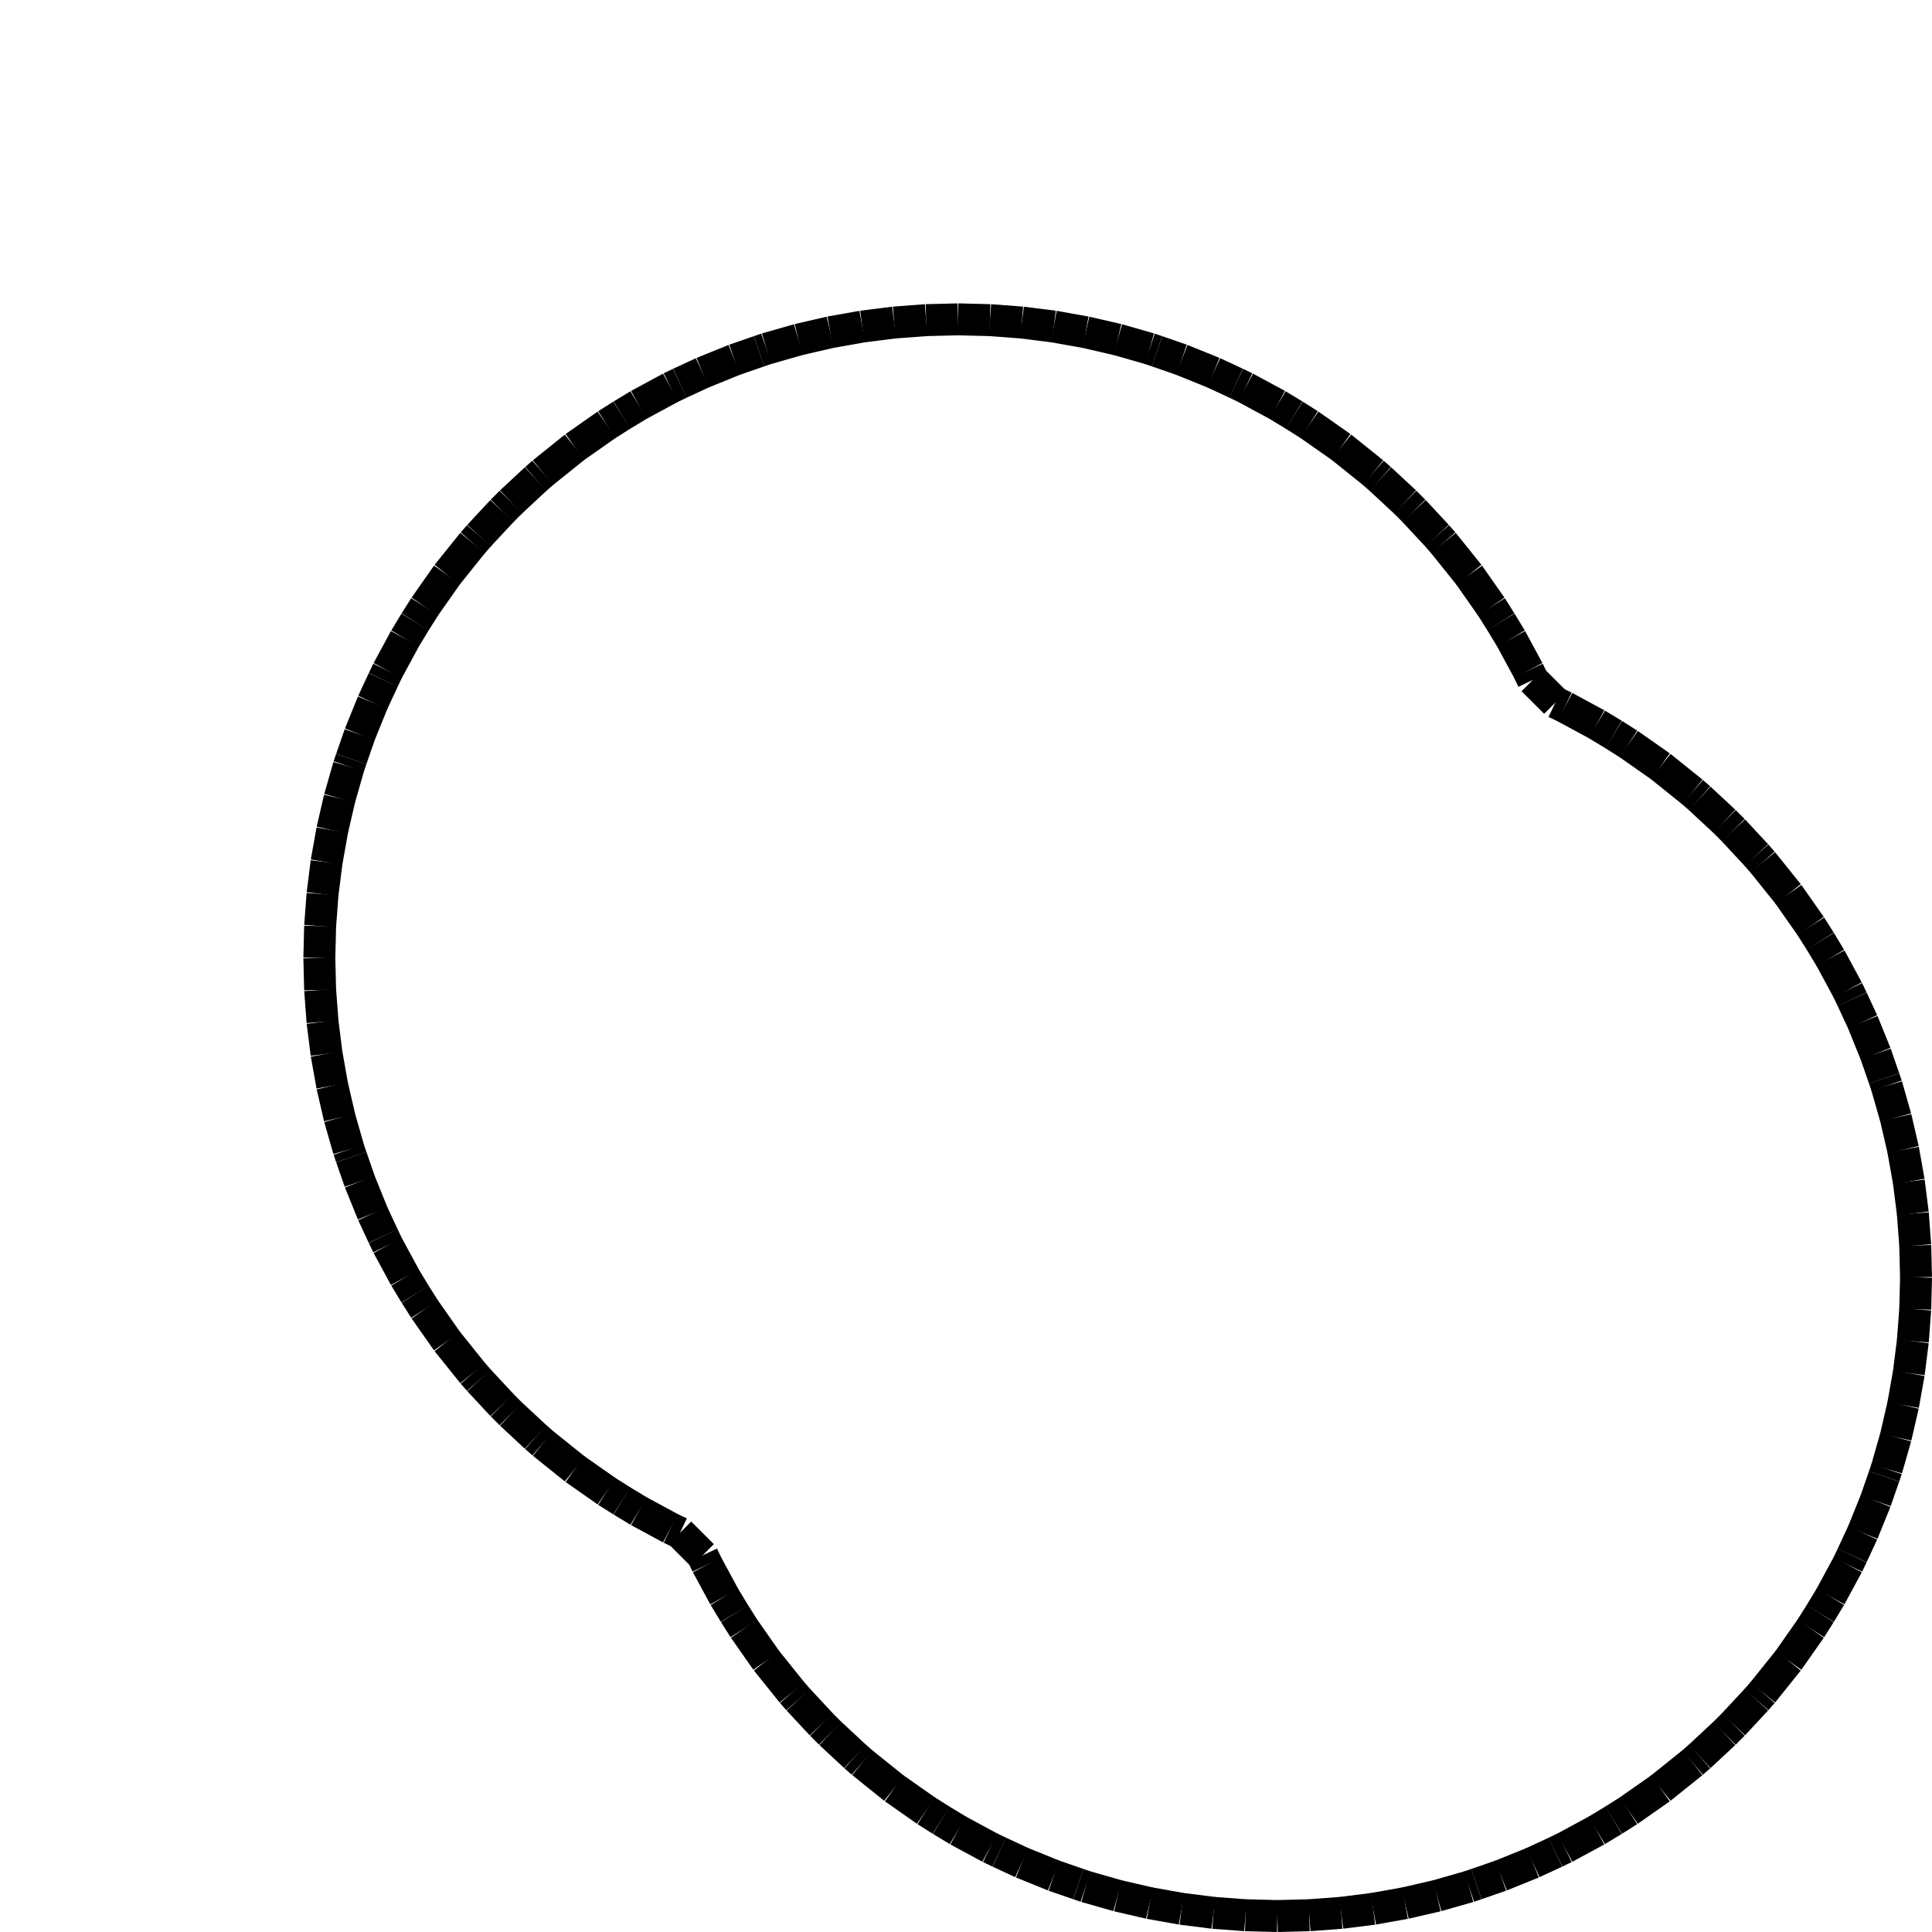
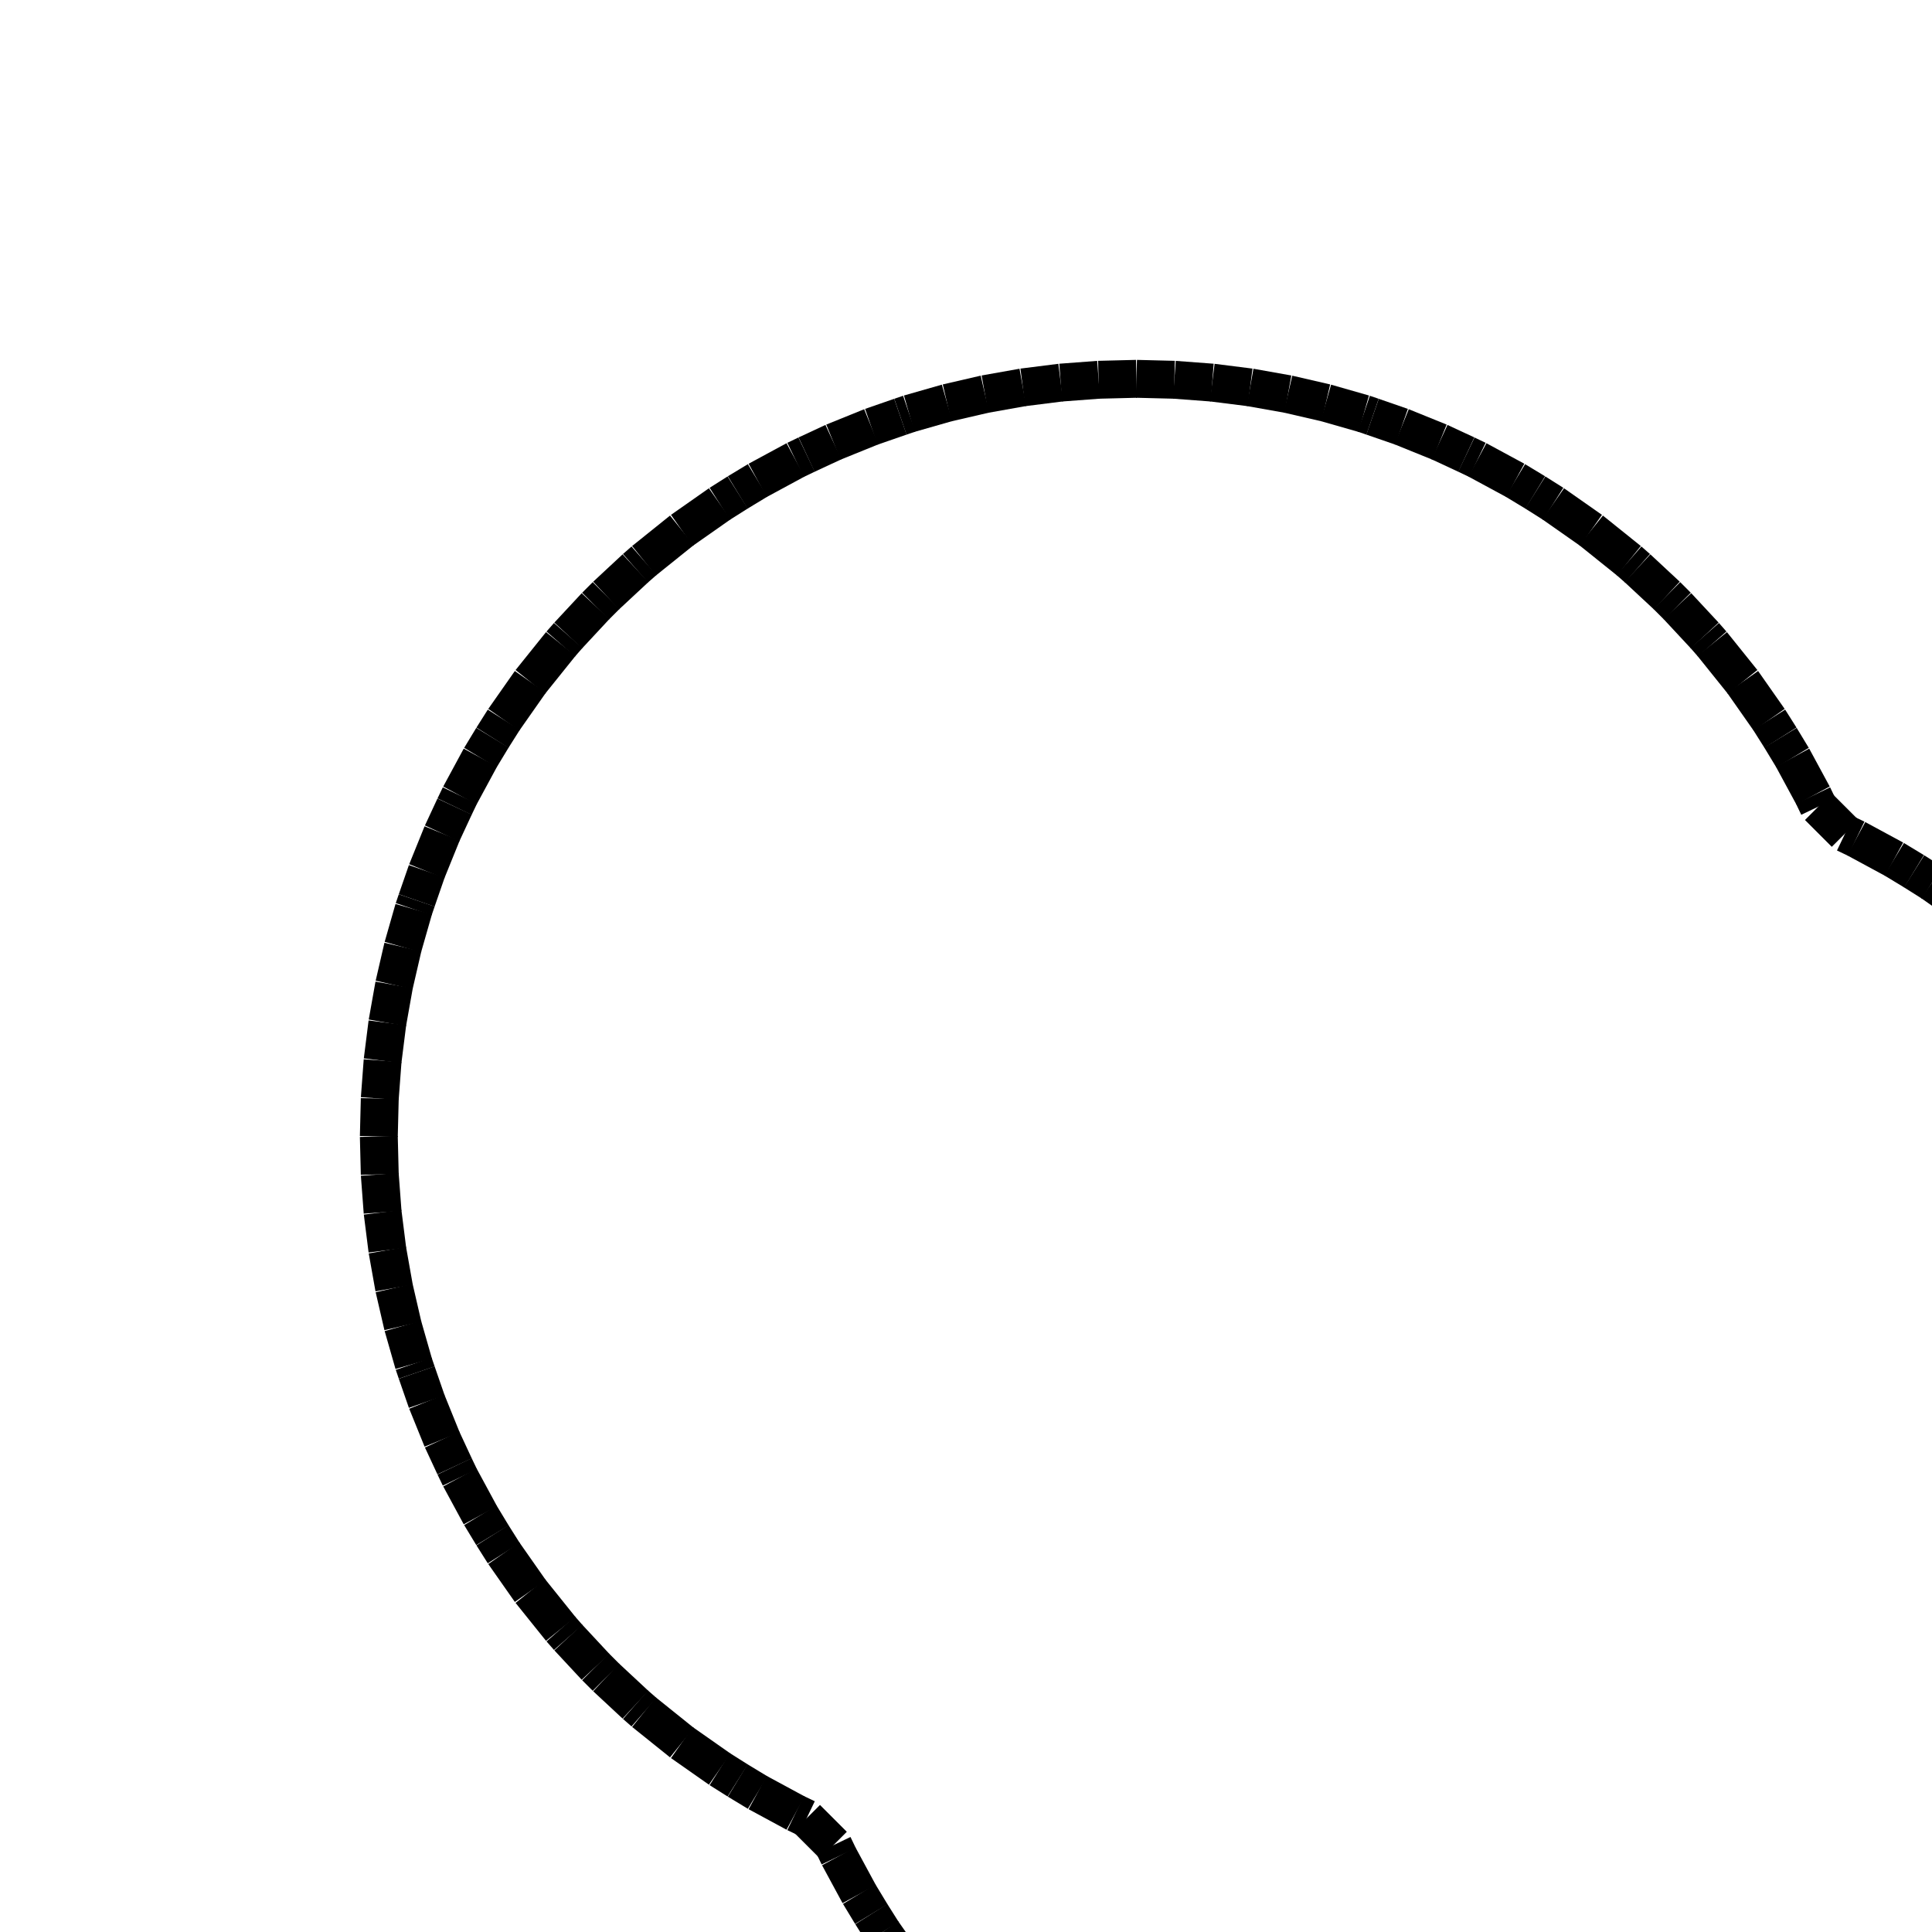
<svg xmlns="http://www.w3.org/2000/svg" viewbox="0 0 88 88">
-   <line x1="30" y1="10" x2="30" y2="10" style="fill:none; stroke:black; stroke-width:1" />
-   <line x1="30" y1="10" x2="30" y2="10" style="fill:none; stroke:black; stroke-width:1" />
  <line x1="23.768" y1="11" x2="24" y2="10.921" style="fill:none; stroke:black; stroke-width:1" />
  <line x1="24" y1="10.921" x2="25" y2="10.635" style="fill:none; stroke:black; stroke-width:1" />
  <line x1="25" y1="10.635" x2="26" y2="10.404" style="fill:none; stroke:black; stroke-width:1" />
  <line x1="26" y1="10.404" x2="27" y2="10.226" style="fill:none; stroke:black; stroke-width:1" />
  <line x1="27" y1="10.226" x2="28" y2="10.1" style="fill:none; stroke:black; stroke-width:1" />
  <line x1="28" y1="10.1" x2="29" y2="10.025" style="fill:none; stroke:black; stroke-width:1" />
  <line x1="29" y1="10.025" x2="30" y2="10" style="fill:none; stroke:black; stroke-width:1" />
  <line x1="30" y1="10" x2="31" y2="10.025" style="fill:none; stroke:black; stroke-width:1" />
  <line x1="31" y1="10.025" x2="32" y2="10.1" style="fill:none; stroke:black; stroke-width:1" />
  <line x1="32" y1="10.1" x2="33" y2="10.226" style="fill:none; stroke:black; stroke-width:1" />
  <line x1="33" y1="10.226" x2="34" y2="10.404" style="fill:none; stroke:black; stroke-width:1" />
  <line x1="34" y1="10.404" x2="35" y2="10.635" style="fill:none; stroke:black; stroke-width:1" />
  <line x1="35" y1="10.635" x2="36" y2="10.921" style="fill:none; stroke:black; stroke-width:1" />
  <line x1="36" y1="10.921" x2="36.232" y2="11" style="fill:none; stroke:black; stroke-width:1" />
  <line x1="21.292" y1="12" x2="22" y2="11.671" style="fill:none; stroke:black; stroke-width:1" />
  <line x1="22" y1="11.671" x2="23" y2="11.266" style="fill:none; stroke:black; stroke-width:1" />
  <line x1="23" y1="11.266" x2="23.768" y2="11" style="fill:none; stroke:black; stroke-width:1" />
  <line x1="36.232" y1="11" x2="37" y2="11.266" style="fill:none; stroke:black; stroke-width:1" />
  <line x1="37" y1="11.266" x2="38" y2="11.671" style="fill:none; stroke:black; stroke-width:1" />
  <line x1="38" y1="11.671" x2="38.708" y2="12" style="fill:none; stroke:black; stroke-width:1" />
  <line x1="19.473" y1="13" x2="20" y2="12.681" style="fill:none; stroke:black; stroke-width:1" />
  <line x1="20" y1="12.681" x2="21" y2="12.14" style="fill:none; stroke:black; stroke-width:1" />
  <line x1="21" y1="12.14" x2="21.292" y2="12" style="fill:none; stroke:black; stroke-width:1" />
  <line x1="38.708" y1="12" x2="39" y2="12.14" style="fill:none; stroke:black; stroke-width:1" />
  <line x1="39" y1="12.14" x2="40" y2="12.681" style="fill:none; stroke:black; stroke-width:1" />
  <line x1="40" y1="12.681" x2="40.527" y2="13" style="fill:none; stroke:black; stroke-width:1" />
-   <line x1="18" y1="14" x2="18" y2="14" style="fill:none; stroke:black; stroke-width:1" />
  <line x1="18" y1="14" x2="19" y2="13.299" style="fill:none; stroke:black; stroke-width:1" />
  <line x1="19" y1="13.299" x2="19.473" y2="13" style="fill:none; stroke:black; stroke-width:1" />
  <line x1="40.527" y1="13" x2="41" y2="13.299" style="fill:none; stroke:black; stroke-width:1" />
  <line x1="41" y1="13.299" x2="42" y2="14" style="fill:none; stroke:black; stroke-width:1" />
-   <line x1="42" y1="14" x2="42" y2="14" style="fill:none; stroke:black; stroke-width:1" />
  <line x1="16.775" y1="15" x2="17" y2="14.803" style="fill:none; stroke:black; stroke-width:1" />
  <line x1="17" y1="14.803" x2="18" y2="14" style="fill:none; stroke:black; stroke-width:1" />
  <line x1="42" y1="14" x2="43" y2="14.803" style="fill:none; stroke:black; stroke-width:1" />
  <line x1="43" y1="14.803" x2="43.225" y2="15" style="fill:none; stroke:black; stroke-width:1" />
  <line x1="15.721" y1="16" x2="16" y2="15.721" style="fill:none; stroke:black; stroke-width:1" />
  <line x1="16" y1="15.721" x2="16.775" y2="15" style="fill:none; stroke:black; stroke-width:1" />
  <line x1="43.225" y1="15" x2="44" y2="15.721" style="fill:none; stroke:black; stroke-width:1" />
  <line x1="44" y1="15.721" x2="44.279" y2="16" style="fill:none; stroke:black; stroke-width:1" />
  <line x1="14.803" y1="17" x2="15" y2="16.775" style="fill:none; stroke:black; stroke-width:1" />
  <line x1="15" y1="16.775" x2="15.721" y2="16" style="fill:none; stroke:black; stroke-width:1" />
  <line x1="44.279" y1="16" x2="45" y2="16.775" style="fill:none; stroke:black; stroke-width:1" />
  <line x1="45" y1="16.775" x2="45.197" y2="17" style="fill:none; stroke:black; stroke-width:1" />
-   <line x1="14" y1="18" x2="14" y2="18" style="fill:none; stroke:black; stroke-width:1" />
  <line x1="14" y1="18" x2="14.803" y2="17" style="fill:none; stroke:black; stroke-width:1" />
  <line x1="45.197" y1="17" x2="46" y2="18" style="fill:none; stroke:black; stroke-width:1" />
-   <line x1="46" y1="18" x2="46" y2="18" style="fill:none; stroke:black; stroke-width:1" />
  <line x1="13.299" y1="19" x2="14" y2="18" style="fill:none; stroke:black; stroke-width:1" />
  <line x1="46" y1="18" x2="46.701" y2="19" style="fill:none; stroke:black; stroke-width:1" />
  <line x1="12.681" y1="20" x2="13" y2="19.473" style="fill:none; stroke:black; stroke-width:1" />
  <line x1="13" y1="19.473" x2="13.299" y2="19" style="fill:none; stroke:black; stroke-width:1" />
  <line x1="46.701" y1="19" x2="47" y2="19.473" style="fill:none; stroke:black; stroke-width:1" />
  <line x1="47" y1="19.473" x2="47.319" y2="20" style="fill:none; stroke:black; stroke-width:1" />
  <line x1="12.14" y1="21" x2="12.681" y2="20" style="fill:none; stroke:black; stroke-width:1" />
  <line x1="47.319" y1="20" x2="47.86" y2="21" style="fill:none; stroke:black; stroke-width:1" />
  <line x1="11.671" y1="22" x2="12" y2="21.292" style="fill:none; stroke:black; stroke-width:1" />
  <line x1="12" y1="21.292" x2="12.14" y2="21" style="fill:none; stroke:black; stroke-width:1" />
  <line x1="47.86" y1="21" x2="48" y2="21.292" style="fill:none; stroke:black; stroke-width:1" />
  <line x1="48" y1="21.292" x2="48.708" y2="22" style="fill:none; stroke:black; stroke-width:1" />
  <line x1="11.266" y1="23" x2="11.671" y2="22" style="fill:none; stroke:black; stroke-width:1" />
  <line x1="48.708" y1="22" x2="49" y2="22.14" style="fill:none; stroke:black; stroke-width:1" />
  <line x1="49" y1="22.14" x2="50" y2="22.681" style="fill:none; stroke:black; stroke-width:1" />
  <line x1="50" y1="22.681" x2="50.527" y2="23" style="fill:none; stroke:black; stroke-width:1" />
  <line x1="10.921" y1="24" x2="11" y2="23.768" style="fill:none; stroke:black; stroke-width:1" />
  <line x1="11" y1="23.768" x2="11.266" y2="23" style="fill:none; stroke:black; stroke-width:1" />
  <line x1="50.527" y1="23" x2="51" y2="23.299" style="fill:none; stroke:black; stroke-width:1" />
  <line x1="51" y1="23.299" x2="52" y2="24" style="fill:none; stroke:black; stroke-width:1" />
-   <line x1="52" y1="24" x2="52" y2="24" style="fill:none; stroke:black; stroke-width:1" />
  <line x1="10.635" y1="25" x2="10.921" y2="24" style="fill:none; stroke:black; stroke-width:1" />
  <line x1="52" y1="24" x2="53" y2="24.803" style="fill:none; stroke:black; stroke-width:1" />
  <line x1="53" y1="24.803" x2="53.225" y2="25" style="fill:none; stroke:black; stroke-width:1" />
  <line x1="10.404" y1="26" x2="10.635" y2="25" style="fill:none; stroke:black; stroke-width:1" />
  <line x1="53.225" y1="25" x2="54" y2="25.721" style="fill:none; stroke:black; stroke-width:1" />
  <line x1="54" y1="25.721" x2="54.279" y2="26" style="fill:none; stroke:black; stroke-width:1" />
  <line x1="10.226" y1="27" x2="10.404" y2="26" style="fill:none; stroke:black; stroke-width:1" />
  <line x1="54.279" y1="26" x2="55" y2="26.775" style="fill:none; stroke:black; stroke-width:1" />
  <line x1="55" y1="26.775" x2="55.197" y2="27" style="fill:none; stroke:black; stroke-width:1" />
  <line x1="10.1" y1="28" x2="10.226" y2="27" style="fill:none; stroke:black; stroke-width:1" />
  <line x1="55.197" y1="27" x2="56" y2="28" style="fill:none; stroke:black; stroke-width:1" />
-   <line x1="56" y1="28" x2="56" y2="28" style="fill:none; stroke:black; stroke-width:1" />
  <line x1="10.025" y1="29" x2="10.1" y2="28" style="fill:none; stroke:black; stroke-width:1" />
  <line x1="56" y1="28" x2="56.701" y2="29" style="fill:none; stroke:black; stroke-width:1" />
-   <line x1="10" y1="30" x2="10" y2="30" style="fill:none; stroke:black; stroke-width:1" />
  <line x1="10" y1="30" x2="10.025" y2="29" style="fill:none; stroke:black; stroke-width:1" />
  <line x1="56.701" y1="29" x2="57" y2="29.473" style="fill:none; stroke:black; stroke-width:1" />
  <line x1="57" y1="29.473" x2="57.319" y2="30" style="fill:none; stroke:black; stroke-width:1" />
-   <line x1="10" y1="30" x2="10" y2="30" style="fill:none; stroke:black; stroke-width:1" />
  <line x1="10.025" y1="31" x2="10" y2="30" style="fill:none; stroke:black; stroke-width:1" />
  <line x1="57.319" y1="30" x2="57.86" y2="31" style="fill:none; stroke:black; stroke-width:1" />
  <line x1="10.1" y1="32" x2="10.025" y2="31" style="fill:none; stroke:black; stroke-width:1" />
  <line x1="57.86" y1="31" x2="58" y2="31.292" style="fill:none; stroke:black; stroke-width:1" />
  <line x1="58" y1="31.292" x2="58.329" y2="32" style="fill:none; stroke:black; stroke-width:1" />
  <line x1="10.226" y1="33" x2="10.1" y2="32" style="fill:none; stroke:black; stroke-width:1" />
  <line x1="58.329" y1="32" x2="58.734" y2="33" style="fill:none; stroke:black; stroke-width:1" />
  <line x1="10.404" y1="34" x2="10.226" y2="33" style="fill:none; stroke:black; stroke-width:1" />
  <line x1="58.734" y1="33" x2="59" y2="33.768" style="fill:none; stroke:black; stroke-width:1" />
  <line x1="59" y1="33.768" x2="59.079" y2="34" style="fill:none; stroke:black; stroke-width:1" />
  <line x1="10.635" y1="35" x2="10.404" y2="34" style="fill:none; stroke:black; stroke-width:1" />
  <line x1="59.079" y1="34" x2="59.365" y2="35" style="fill:none; stroke:black; stroke-width:1" />
  <line x1="10.921" y1="36" x2="10.635" y2="35" style="fill:none; stroke:black; stroke-width:1" />
  <line x1="59.365" y1="35" x2="59.596" y2="36" style="fill:none; stroke:black; stroke-width:1" />
  <line x1="11" y1="36.232" x2="10.921" y2="36" style="fill:none; stroke:black; stroke-width:1" />
  <line x1="11.266" y1="37" x2="11" y2="36.232" style="fill:none; stroke:black; stroke-width:1" />
  <line x1="59.596" y1="36" x2="59.774" y2="37" style="fill:none; stroke:black; stroke-width:1" />
  <line x1="11.671" y1="38" x2="11.266" y2="37" style="fill:none; stroke:black; stroke-width:1" />
  <line x1="59.774" y1="37" x2="59.9" y2="38" style="fill:none; stroke:black; stroke-width:1" />
  <line x1="12" y1="38.708" x2="11.671" y2="38" style="fill:none; stroke:black; stroke-width:1" />
  <line x1="12.14" y1="39" x2="12" y2="38.708" style="fill:none; stroke:black; stroke-width:1" />
  <line x1="59.9" y1="38" x2="59.975" y2="39" style="fill:none; stroke:black; stroke-width:1" />
  <line x1="12.681" y1="40" x2="12.14" y2="39" style="fill:none; stroke:black; stroke-width:1" />
  <line x1="59.975" y1="39" x2="60" y2="40" style="fill:none; stroke:black; stroke-width:1" />
-   <line x1="60" y1="40" x2="60" y2="40" style="fill:none; stroke:black; stroke-width:1" />
  <line x1="13" y1="40.527" x2="12.681" y2="40" style="fill:none; stroke:black; stroke-width:1" />
  <line x1="13.299" y1="41" x2="13" y2="40.527" style="fill:none; stroke:black; stroke-width:1" />
  <line x1="60" y1="40" x2="59.975" y2="41" style="fill:none; stroke:black; stroke-width:1" />
-   <line x1="60" y1="40" x2="60" y2="40" style="fill:none; stroke:black; stroke-width:1" />
  <line x1="14" y1="42" x2="13.299" y2="41" style="fill:none; stroke:black; stroke-width:1" />
  <line x1="59.975" y1="41" x2="59.9" y2="42" style="fill:none; stroke:black; stroke-width:1" />
-   <line x1="14" y1="42" x2="14" y2="42" style="fill:none; stroke:black; stroke-width:1" />
  <line x1="14.803" y1="43" x2="14" y2="42" style="fill:none; stroke:black; stroke-width:1" />
  <line x1="59.9" y1="42" x2="59.774" y2="43" style="fill:none; stroke:black; stroke-width:1" />
  <line x1="15" y1="43.225" x2="14.803" y2="43" style="fill:none; stroke:black; stroke-width:1" />
  <line x1="15.721" y1="44" x2="15" y2="43.225" style="fill:none; stroke:black; stroke-width:1" />
  <line x1="59.774" y1="43" x2="59.596" y2="44" style="fill:none; stroke:black; stroke-width:1" />
  <line x1="16" y1="44.279" x2="15.721" y2="44" style="fill:none; stroke:black; stroke-width:1" />
  <line x1="16.775" y1="45" x2="16" y2="44.279" style="fill:none; stroke:black; stroke-width:1" />
  <line x1="59.596" y1="44" x2="59.365" y2="45" style="fill:none; stroke:black; stroke-width:1" />
  <line x1="17" y1="45.197" x2="16.775" y2="45" style="fill:none; stroke:black; stroke-width:1" />
  <line x1="18" y1="46" x2="17" y2="45.197" style="fill:none; stroke:black; stroke-width:1" />
  <line x1="59.365" y1="45" x2="59.079" y2="46" style="fill:none; stroke:black; stroke-width:1" />
-   <line x1="18" y1="46" x2="18" y2="46" style="fill:none; stroke:black; stroke-width:1" />
  <line x1="19" y1="46.701" x2="18" y2="46" style="fill:none; stroke:black; stroke-width:1" />
  <line x1="19.473" y1="47" x2="19" y2="46.701" style="fill:none; stroke:black; stroke-width:1" />
  <line x1="59" y1="46.232" x2="58.734" y2="47" style="fill:none; stroke:black; stroke-width:1" />
  <line x1="59.079" y1="46" x2="59" y2="46.232" style="fill:none; stroke:black; stroke-width:1" />
  <line x1="20" y1="47.319" x2="19.473" y2="47" style="fill:none; stroke:black; stroke-width:1" />
  <line x1="21" y1="47.86" x2="20" y2="47.319" style="fill:none; stroke:black; stroke-width:1" />
  <line x1="21.292" y1="48" x2="21" y2="47.86" style="fill:none; stroke:black; stroke-width:1" />
  <line x1="58.734" y1="47" x2="58.329" y2="48" style="fill:none; stroke:black; stroke-width:1" />
  <line x1="22" y1="48.708" x2="21.292" y2="48" style="fill:none; stroke:black; stroke-width:1" />
  <line x1="22.14" y1="49" x2="22" y2="48.708" style="fill:none; stroke:black; stroke-width:1" />
  <line x1="58" y1="48.708" x2="57.86" y2="49" style="fill:none; stroke:black; stroke-width:1" />
  <line x1="58.329" y1="48" x2="58" y2="48.708" style="fill:none; stroke:black; stroke-width:1" />
  <line x1="22.681" y1="50" x2="22.14" y2="49" style="fill:none; stroke:black; stroke-width:1" />
  <line x1="57.86" y1="49" x2="57.319" y2="50" style="fill:none; stroke:black; stroke-width:1" />
  <line x1="23" y1="50.527" x2="22.681" y2="50" style="fill:none; stroke:black; stroke-width:1" />
  <line x1="23.299" y1="51" x2="23" y2="50.527" style="fill:none; stroke:black; stroke-width:1" />
  <line x1="57" y1="50.527" x2="56.701" y2="51" style="fill:none; stroke:black; stroke-width:1" />
  <line x1="57.319" y1="50" x2="57" y2="50.527" style="fill:none; stroke:black; stroke-width:1" />
  <line x1="24" y1="52" x2="23.299" y2="51" style="fill:none; stroke:black; stroke-width:1" />
  <line x1="56.701" y1="51" x2="56" y2="52" style="fill:none; stroke:black; stroke-width:1" />
-   <line x1="24" y1="52" x2="24" y2="52" style="fill:none; stroke:black; stroke-width:1" />
  <line x1="24.803" y1="53" x2="24" y2="52" style="fill:none; stroke:black; stroke-width:1" />
  <line x1="56" y1="52" x2="55.197" y2="53" style="fill:none; stroke:black; stroke-width:1" />
-   <line x1="56" y1="52" x2="56" y2="52" style="fill:none; stroke:black; stroke-width:1" />
  <line x1="25" y1="53.225" x2="24.803" y2="53" style="fill:none; stroke:black; stroke-width:1" />
  <line x1="25.721" y1="54" x2="25" y2="53.225" style="fill:none; stroke:black; stroke-width:1" />
  <line x1="55" y1="53.225" x2="54.279" y2="54" style="fill:none; stroke:black; stroke-width:1" />
  <line x1="55.197" y1="53" x2="55" y2="53.225" style="fill:none; stroke:black; stroke-width:1" />
  <line x1="26" y1="54.279" x2="25.721" y2="54" style="fill:none; stroke:black; stroke-width:1" />
  <line x1="26.775" y1="55" x2="26" y2="54.279" style="fill:none; stroke:black; stroke-width:1" />
  <line x1="54" y1="54.279" x2="53.225" y2="55" style="fill:none; stroke:black; stroke-width:1" />
  <line x1="54.279" y1="54" x2="54" y2="54.279" style="fill:none; stroke:black; stroke-width:1" />
  <line x1="27" y1="55.197" x2="26.775" y2="55" style="fill:none; stroke:black; stroke-width:1" />
  <line x1="28" y1="56" x2="27" y2="55.197" style="fill:none; stroke:black; stroke-width:1" />
  <line x1="53" y1="55.197" x2="52" y2="56" style="fill:none; stroke:black; stroke-width:1" />
  <line x1="53.225" y1="55" x2="53" y2="55.197" style="fill:none; stroke:black; stroke-width:1" />
-   <line x1="28" y1="56" x2="28" y2="56" style="fill:none; stroke:black; stroke-width:1" />
  <line x1="29" y1="56.701" x2="28" y2="56" style="fill:none; stroke:black; stroke-width:1" />
  <line x1="29.473" y1="57" x2="29" y2="56.701" style="fill:none; stroke:black; stroke-width:1" />
  <line x1="51" y1="56.701" x2="50.527" y2="57" style="fill:none; stroke:black; stroke-width:1" />
  <line x1="52" y1="56" x2="51" y2="56.701" style="fill:none; stroke:black; stroke-width:1" />
-   <line x1="52" y1="56" x2="52" y2="56" style="fill:none; stroke:black; stroke-width:1" />
  <line x1="30" y1="57.319" x2="29.473" y2="57" style="fill:none; stroke:black; stroke-width:1" />
  <line x1="31" y1="57.86" x2="30" y2="57.319" style="fill:none; stroke:black; stroke-width:1" />
  <line x1="31.292" y1="58" x2="31" y2="57.86" style="fill:none; stroke:black; stroke-width:1" />
  <line x1="49" y1="57.86" x2="48.708" y2="58" style="fill:none; stroke:black; stroke-width:1" />
  <line x1="50" y1="57.319" x2="49" y2="57.86" style="fill:none; stroke:black; stroke-width:1" />
  <line x1="50.527" y1="57" x2="50" y2="57.319" style="fill:none; stroke:black; stroke-width:1" />
  <line x1="32" y1="58.329" x2="31.292" y2="58" style="fill:none; stroke:black; stroke-width:1" />
  <line x1="33" y1="58.734" x2="32" y2="58.329" style="fill:none; stroke:black; stroke-width:1" />
  <line x1="33.768" y1="59" x2="33" y2="58.734" style="fill:none; stroke:black; stroke-width:1" />
  <line x1="47" y1="58.734" x2="46.232" y2="59" style="fill:none; stroke:black; stroke-width:1" />
  <line x1="48" y1="58.329" x2="47" y2="58.734" style="fill:none; stroke:black; stroke-width:1" />
  <line x1="48.708" y1="58" x2="48" y2="58.329" style="fill:none; stroke:black; stroke-width:1" />
  <line x1="34" y1="59.079" x2="33.768" y2="59" style="fill:none; stroke:black; stroke-width:1" />
  <line x1="35" y1="59.365" x2="34" y2="59.079" style="fill:none; stroke:black; stroke-width:1" />
  <line x1="36" y1="59.596" x2="35" y2="59.365" style="fill:none; stroke:black; stroke-width:1" />
  <line x1="37" y1="59.774" x2="36" y2="59.596" style="fill:none; stroke:black; stroke-width:1" />
  <line x1="38" y1="59.9" x2="37" y2="59.774" style="fill:none; stroke:black; stroke-width:1" />
  <line x1="39" y1="59.975" x2="38" y2="59.9" style="fill:none; stroke:black; stroke-width:1" />
  <line x1="40" y1="60" x2="39" y2="59.975" style="fill:none; stroke:black; stroke-width:1" />
  <line x1="41" y1="59.975" x2="40" y2="60" style="fill:none; stroke:black; stroke-width:1" />
  <line x1="42" y1="59.9" x2="41" y2="59.975" style="fill:none; stroke:black; stroke-width:1" />
  <line x1="43" y1="59.774" x2="42" y2="59.9" style="fill:none; stroke:black; stroke-width:1" />
  <line x1="44" y1="59.596" x2="43" y2="59.774" style="fill:none; stroke:black; stroke-width:1" />
  <line x1="45" y1="59.365" x2="44" y2="59.596" style="fill:none; stroke:black; stroke-width:1" />
  <line x1="46" y1="59.079" x2="45" y2="59.365" style="fill:none; stroke:black; stroke-width:1" />
  <line x1="46.232" y1="59" x2="46" y2="59.079" style="fill:none; stroke:black; stroke-width:1" />
-   <line x1="40" y1="60" x2="40" y2="60" style="fill:none; stroke:black; stroke-width:1" />
-   <line x1="40" y1="60" x2="40" y2="60" style="fill:none; stroke:black; stroke-width:1" />
</svg>
